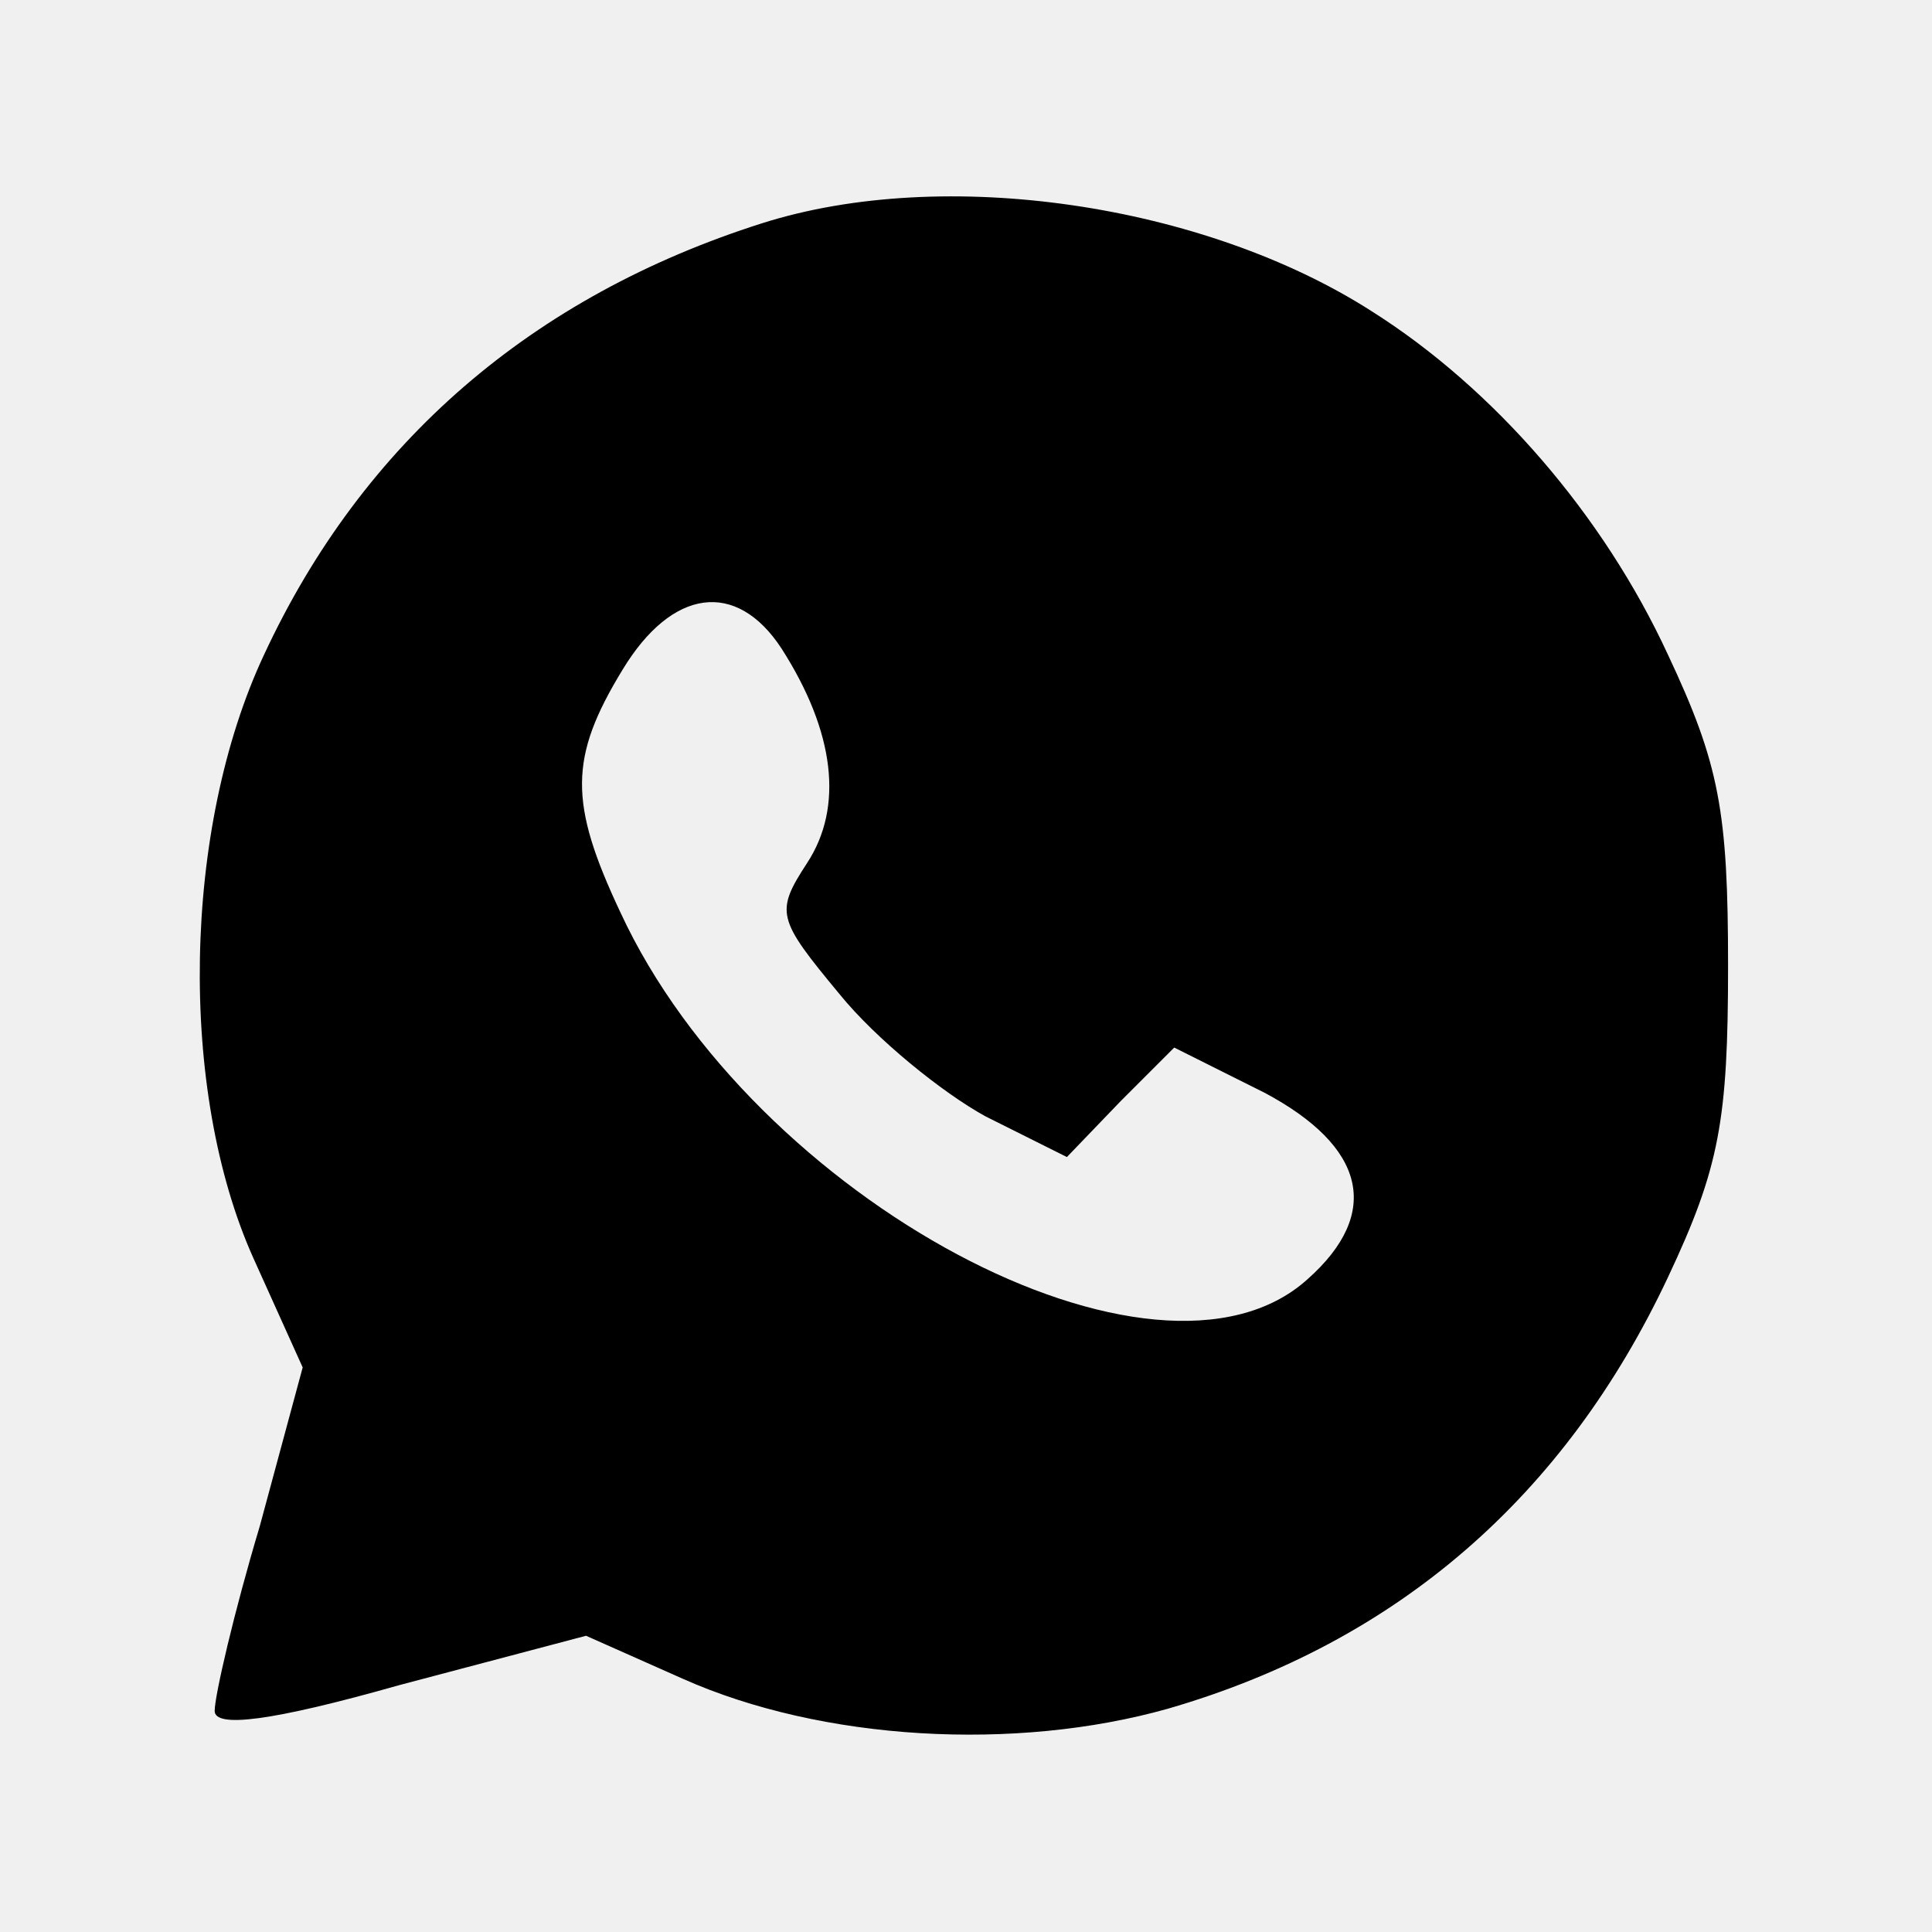
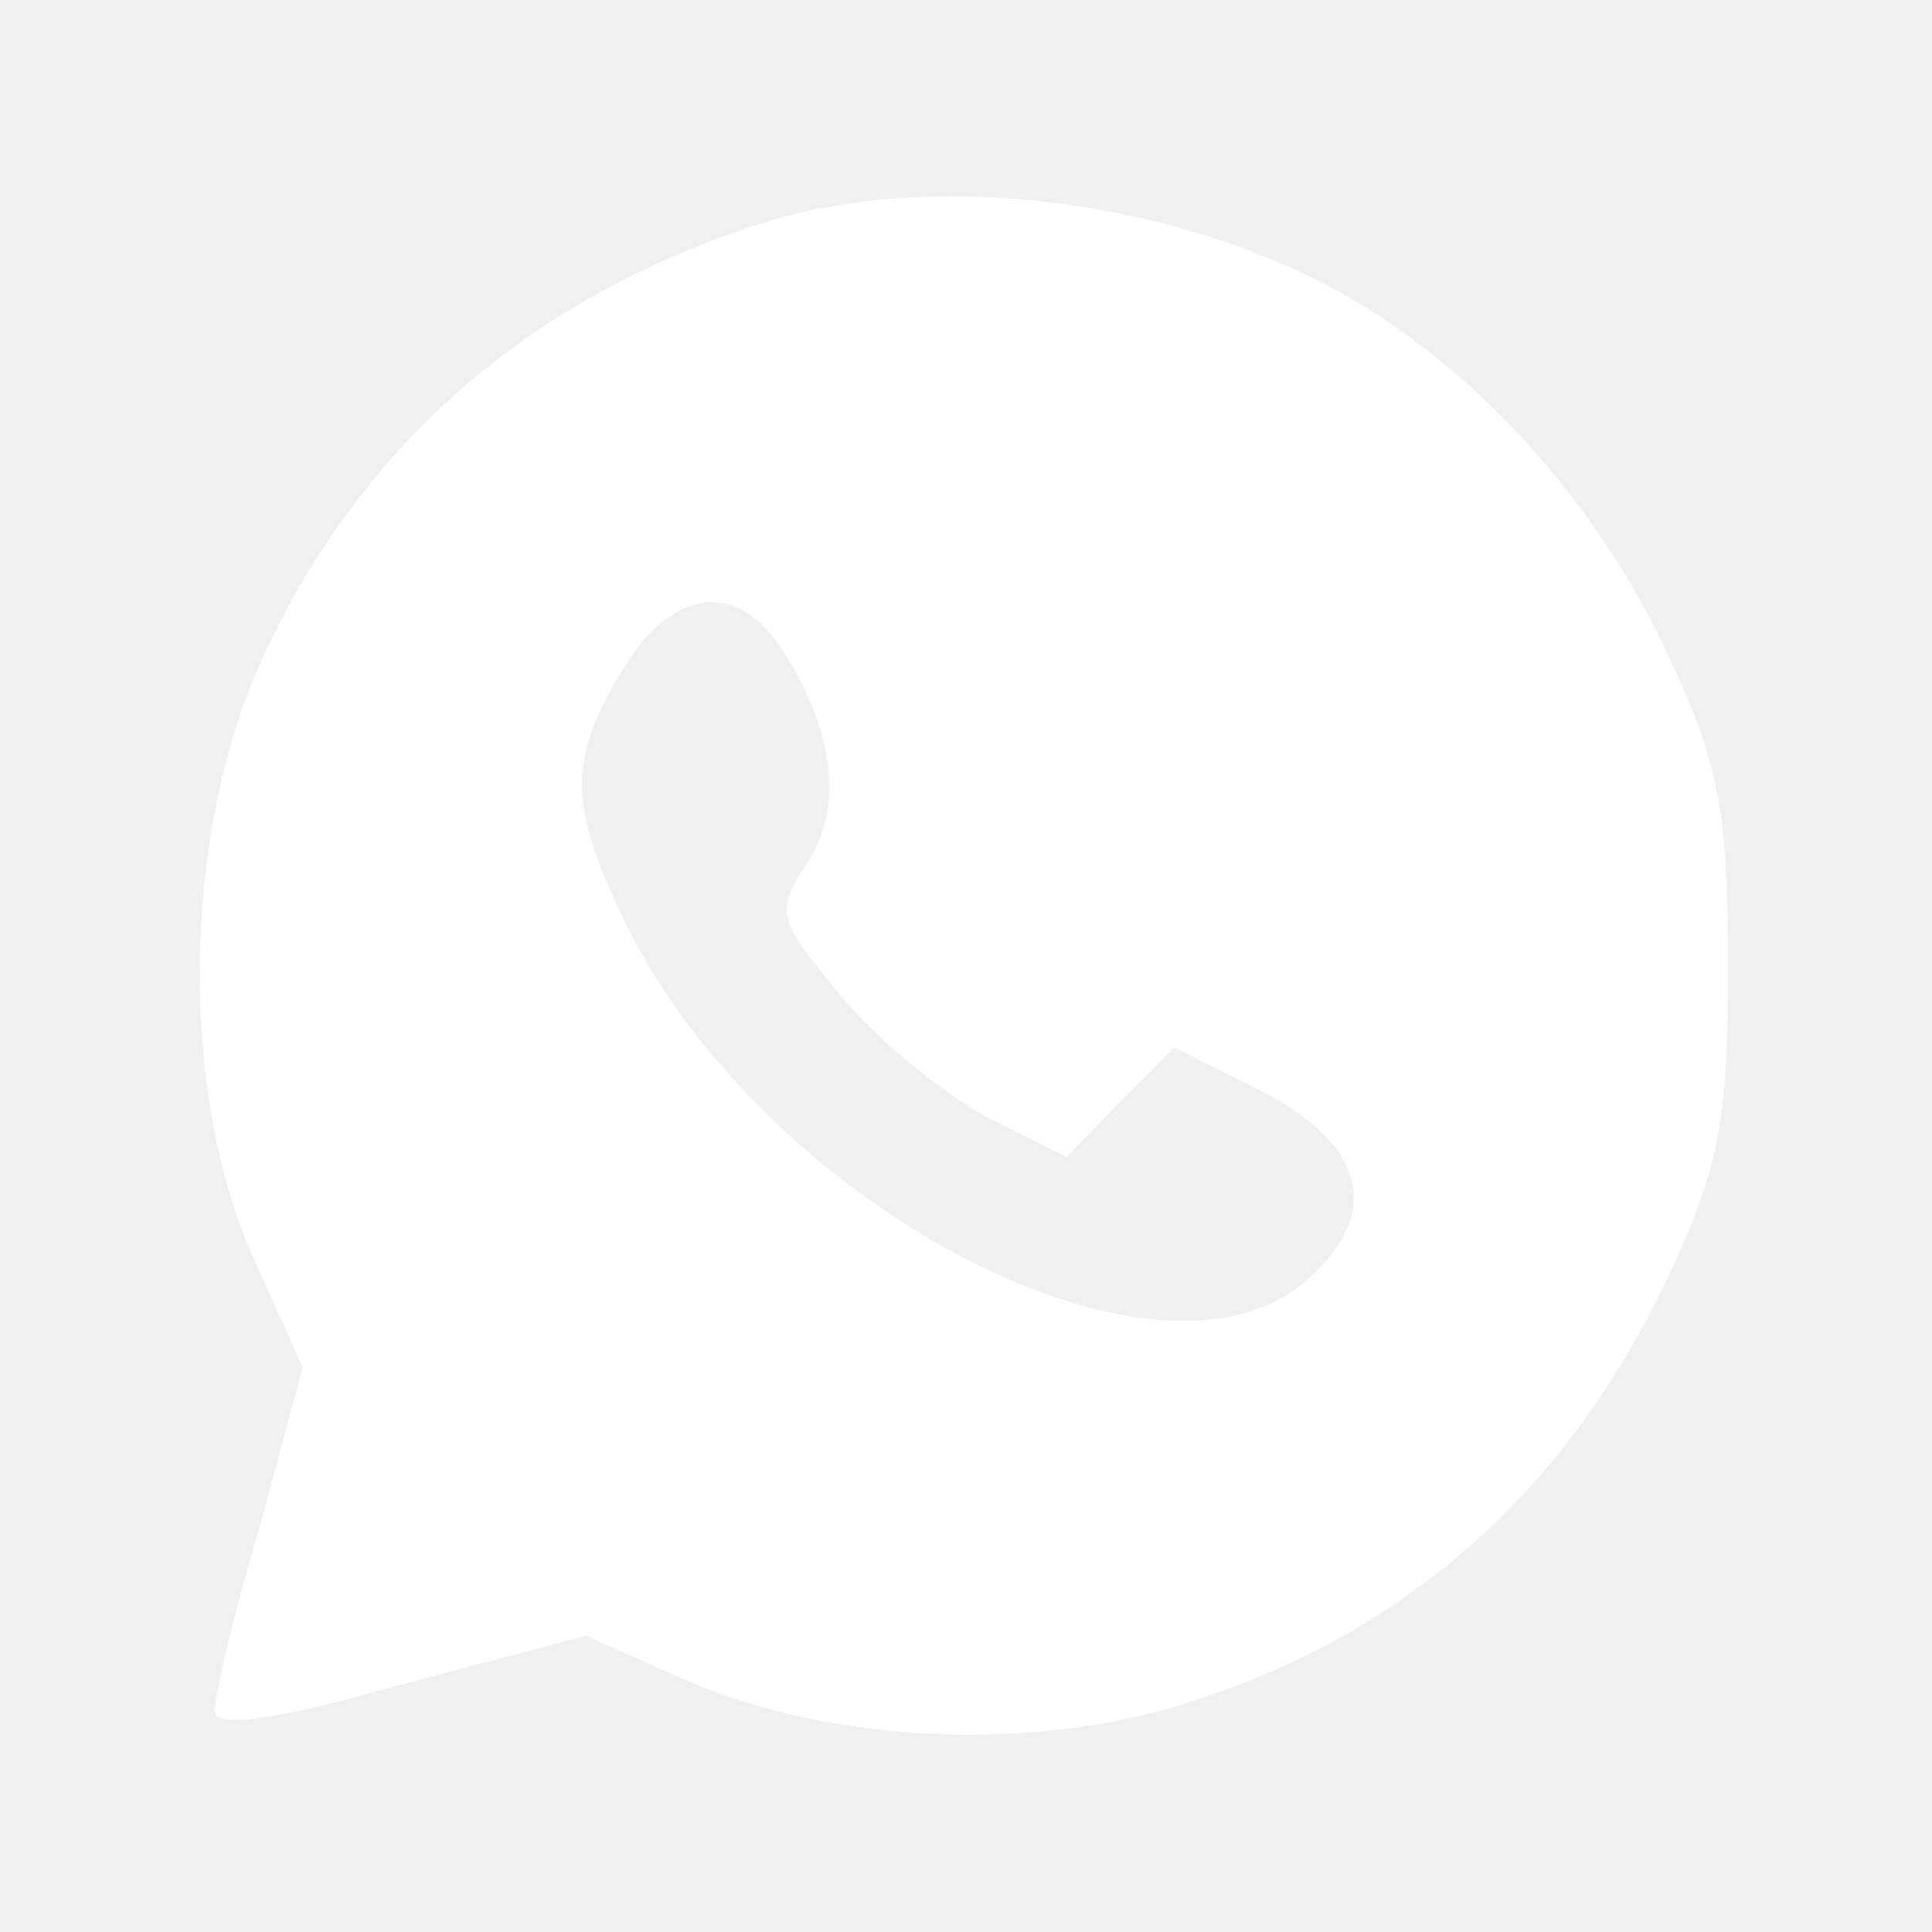
<svg xmlns="http://www.w3.org/2000/svg" version="1.0" width="90pt" height="90pt" viewBox="0 0 90 90" preserveAspectRatio="xMidYMid meet">
-   <g transform="translate(0,90) scale(0.1,-0.1)" fill="#000000" stroke="none">
+   <g transform="translate(0,90) scale(0.1,-0.1)" fill="#ffffff" stroke="none">
    <path d="M355 796 c-107 -34 -186 -102 -232 -201 -38 -81 -40 -203 -5 -281 l23 -51 -20 -74 c-12 -40 -21 -79 -21 -86 0 -8 26 -5 86 12 l87 23 45 -20 c65 -29 155 -34 226 -14 107 31 185 99 233 201 24 51 28 73 28 145 0 72 -4 94 -28 145 -30 65 -81 124 -138 160 -78 50 -199 68 -284 41z m9 -198 c25 -39 29 -74 12 -100 -15 -23 -14 -26 15 -61 17 -21 48 -46 68 -57 l38 -19 25 26 25 25 42 -21 c47 -25 55 -56 20 -87 -70 -63 -258 37 -320 171 -24 51 -24 72 1 113 23 38 53 42 74 10z" />
  </g>
</svg>
